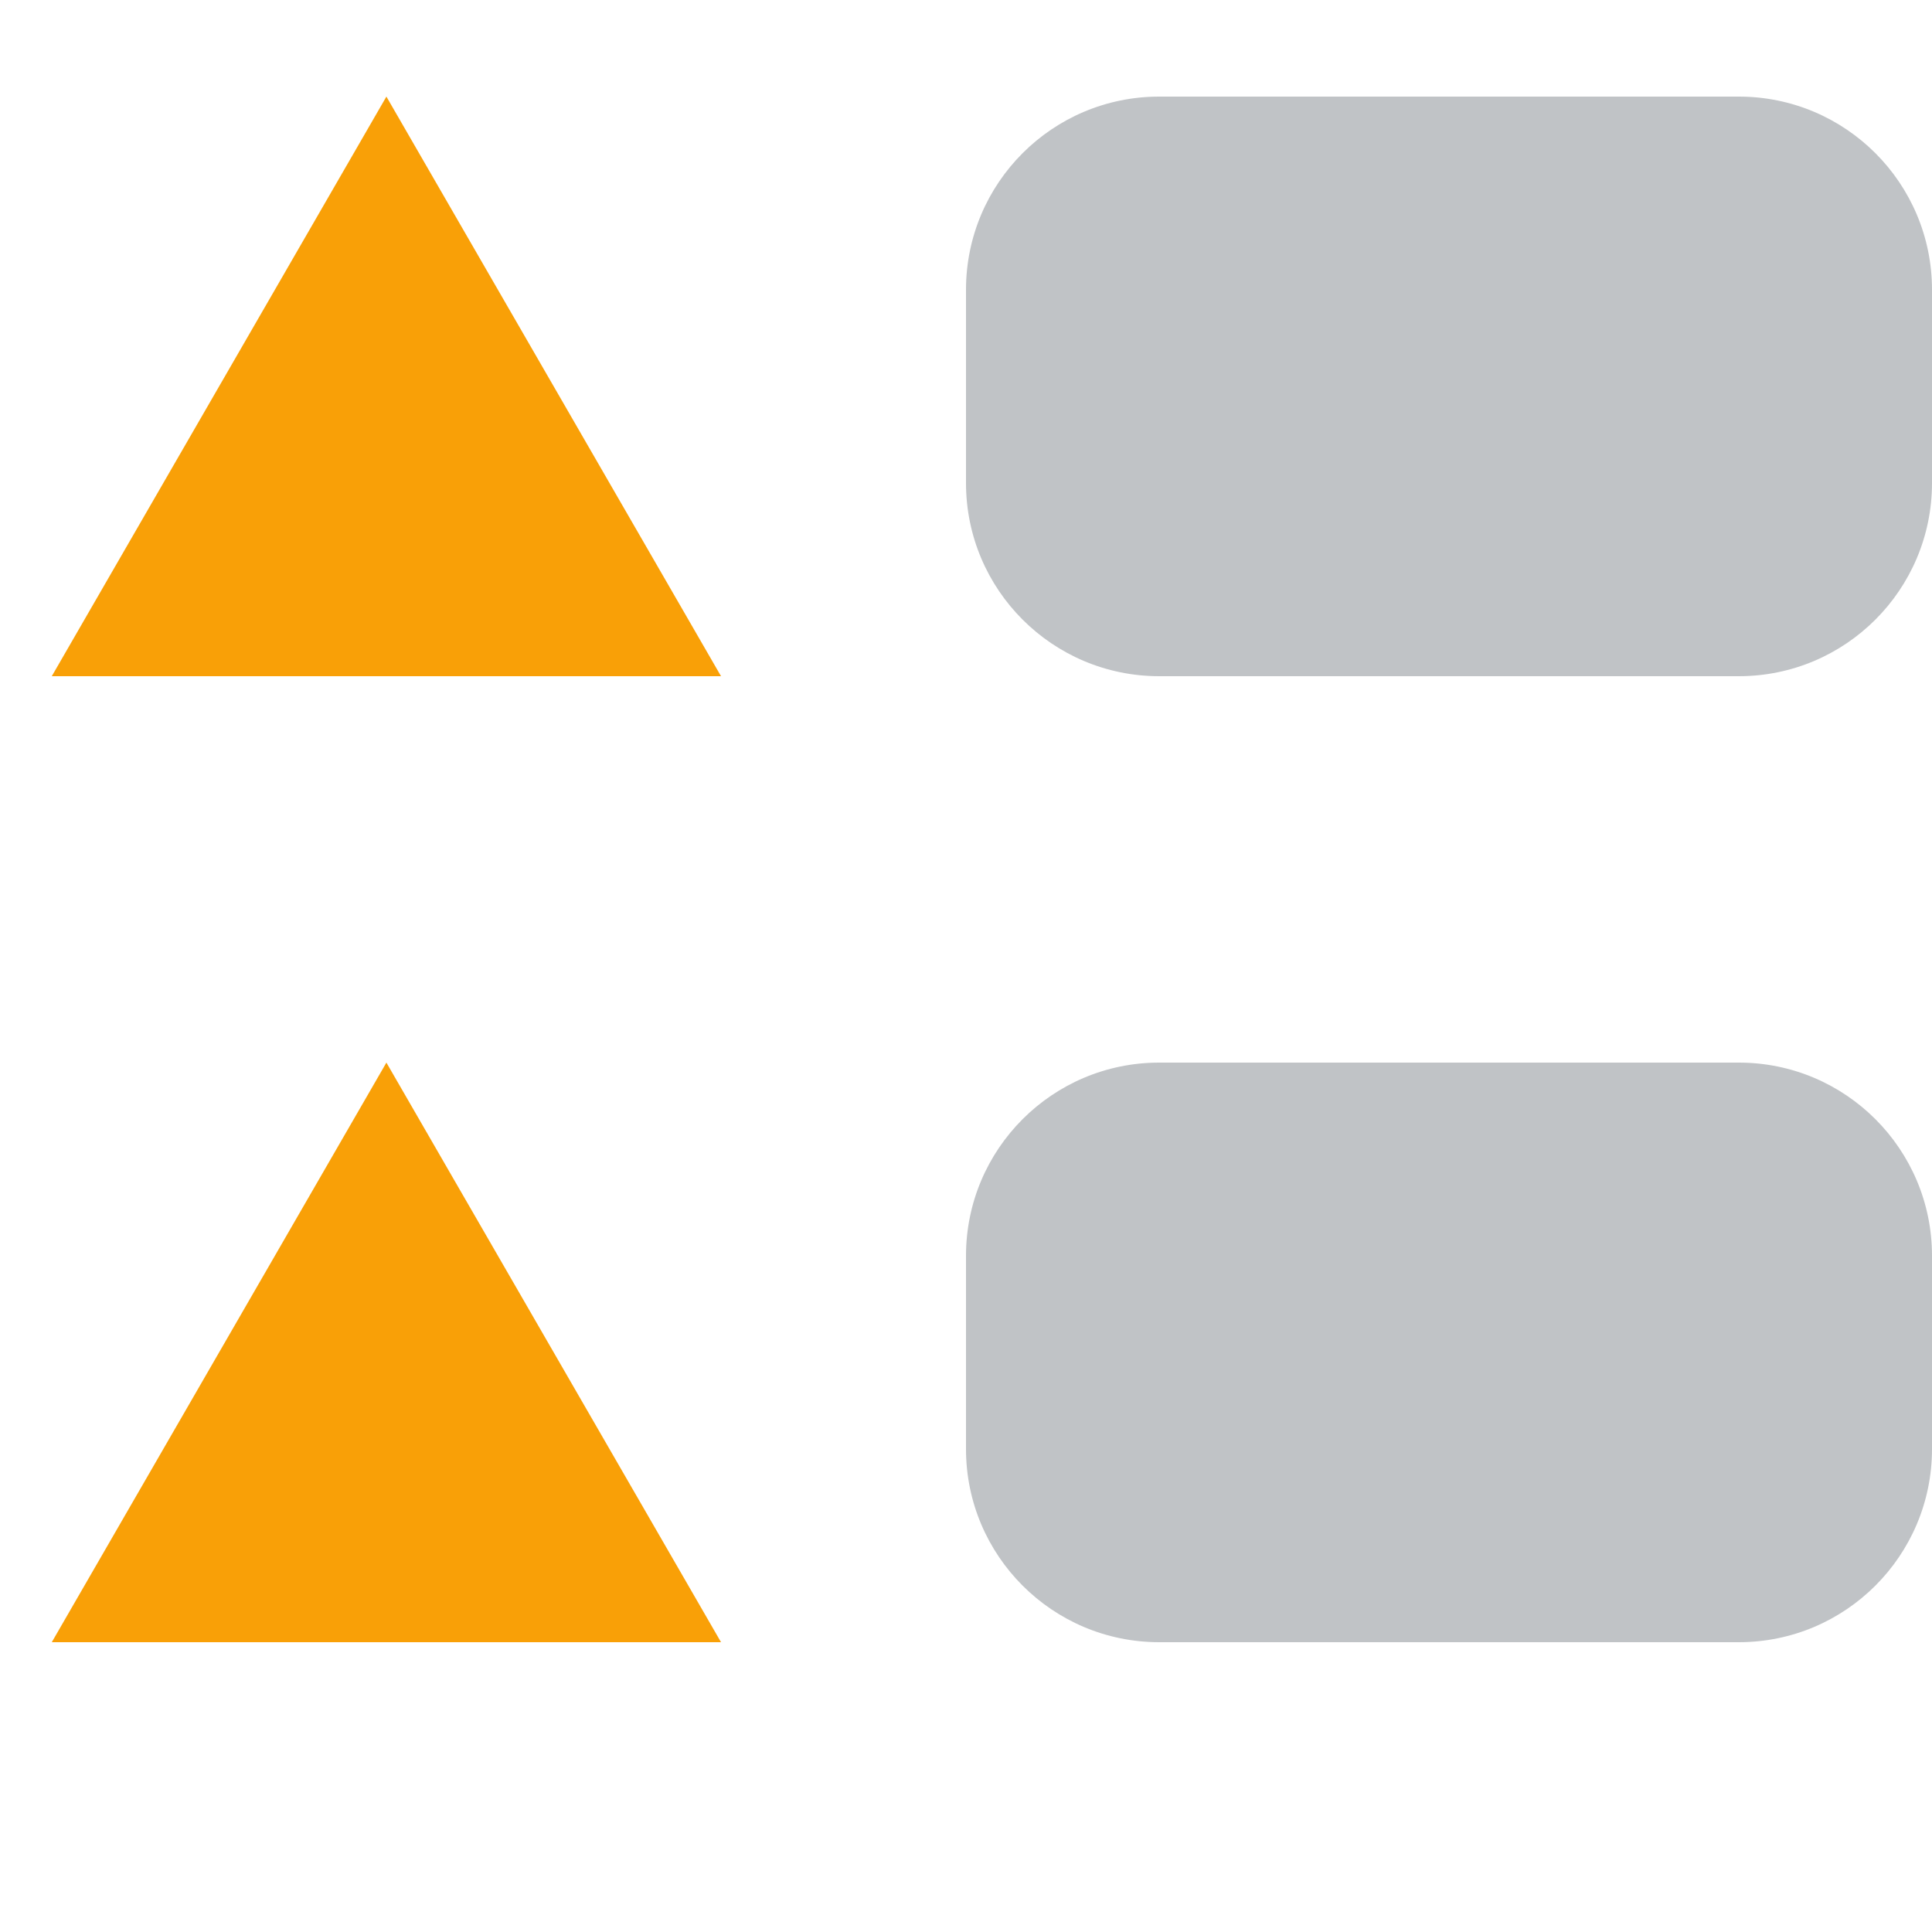
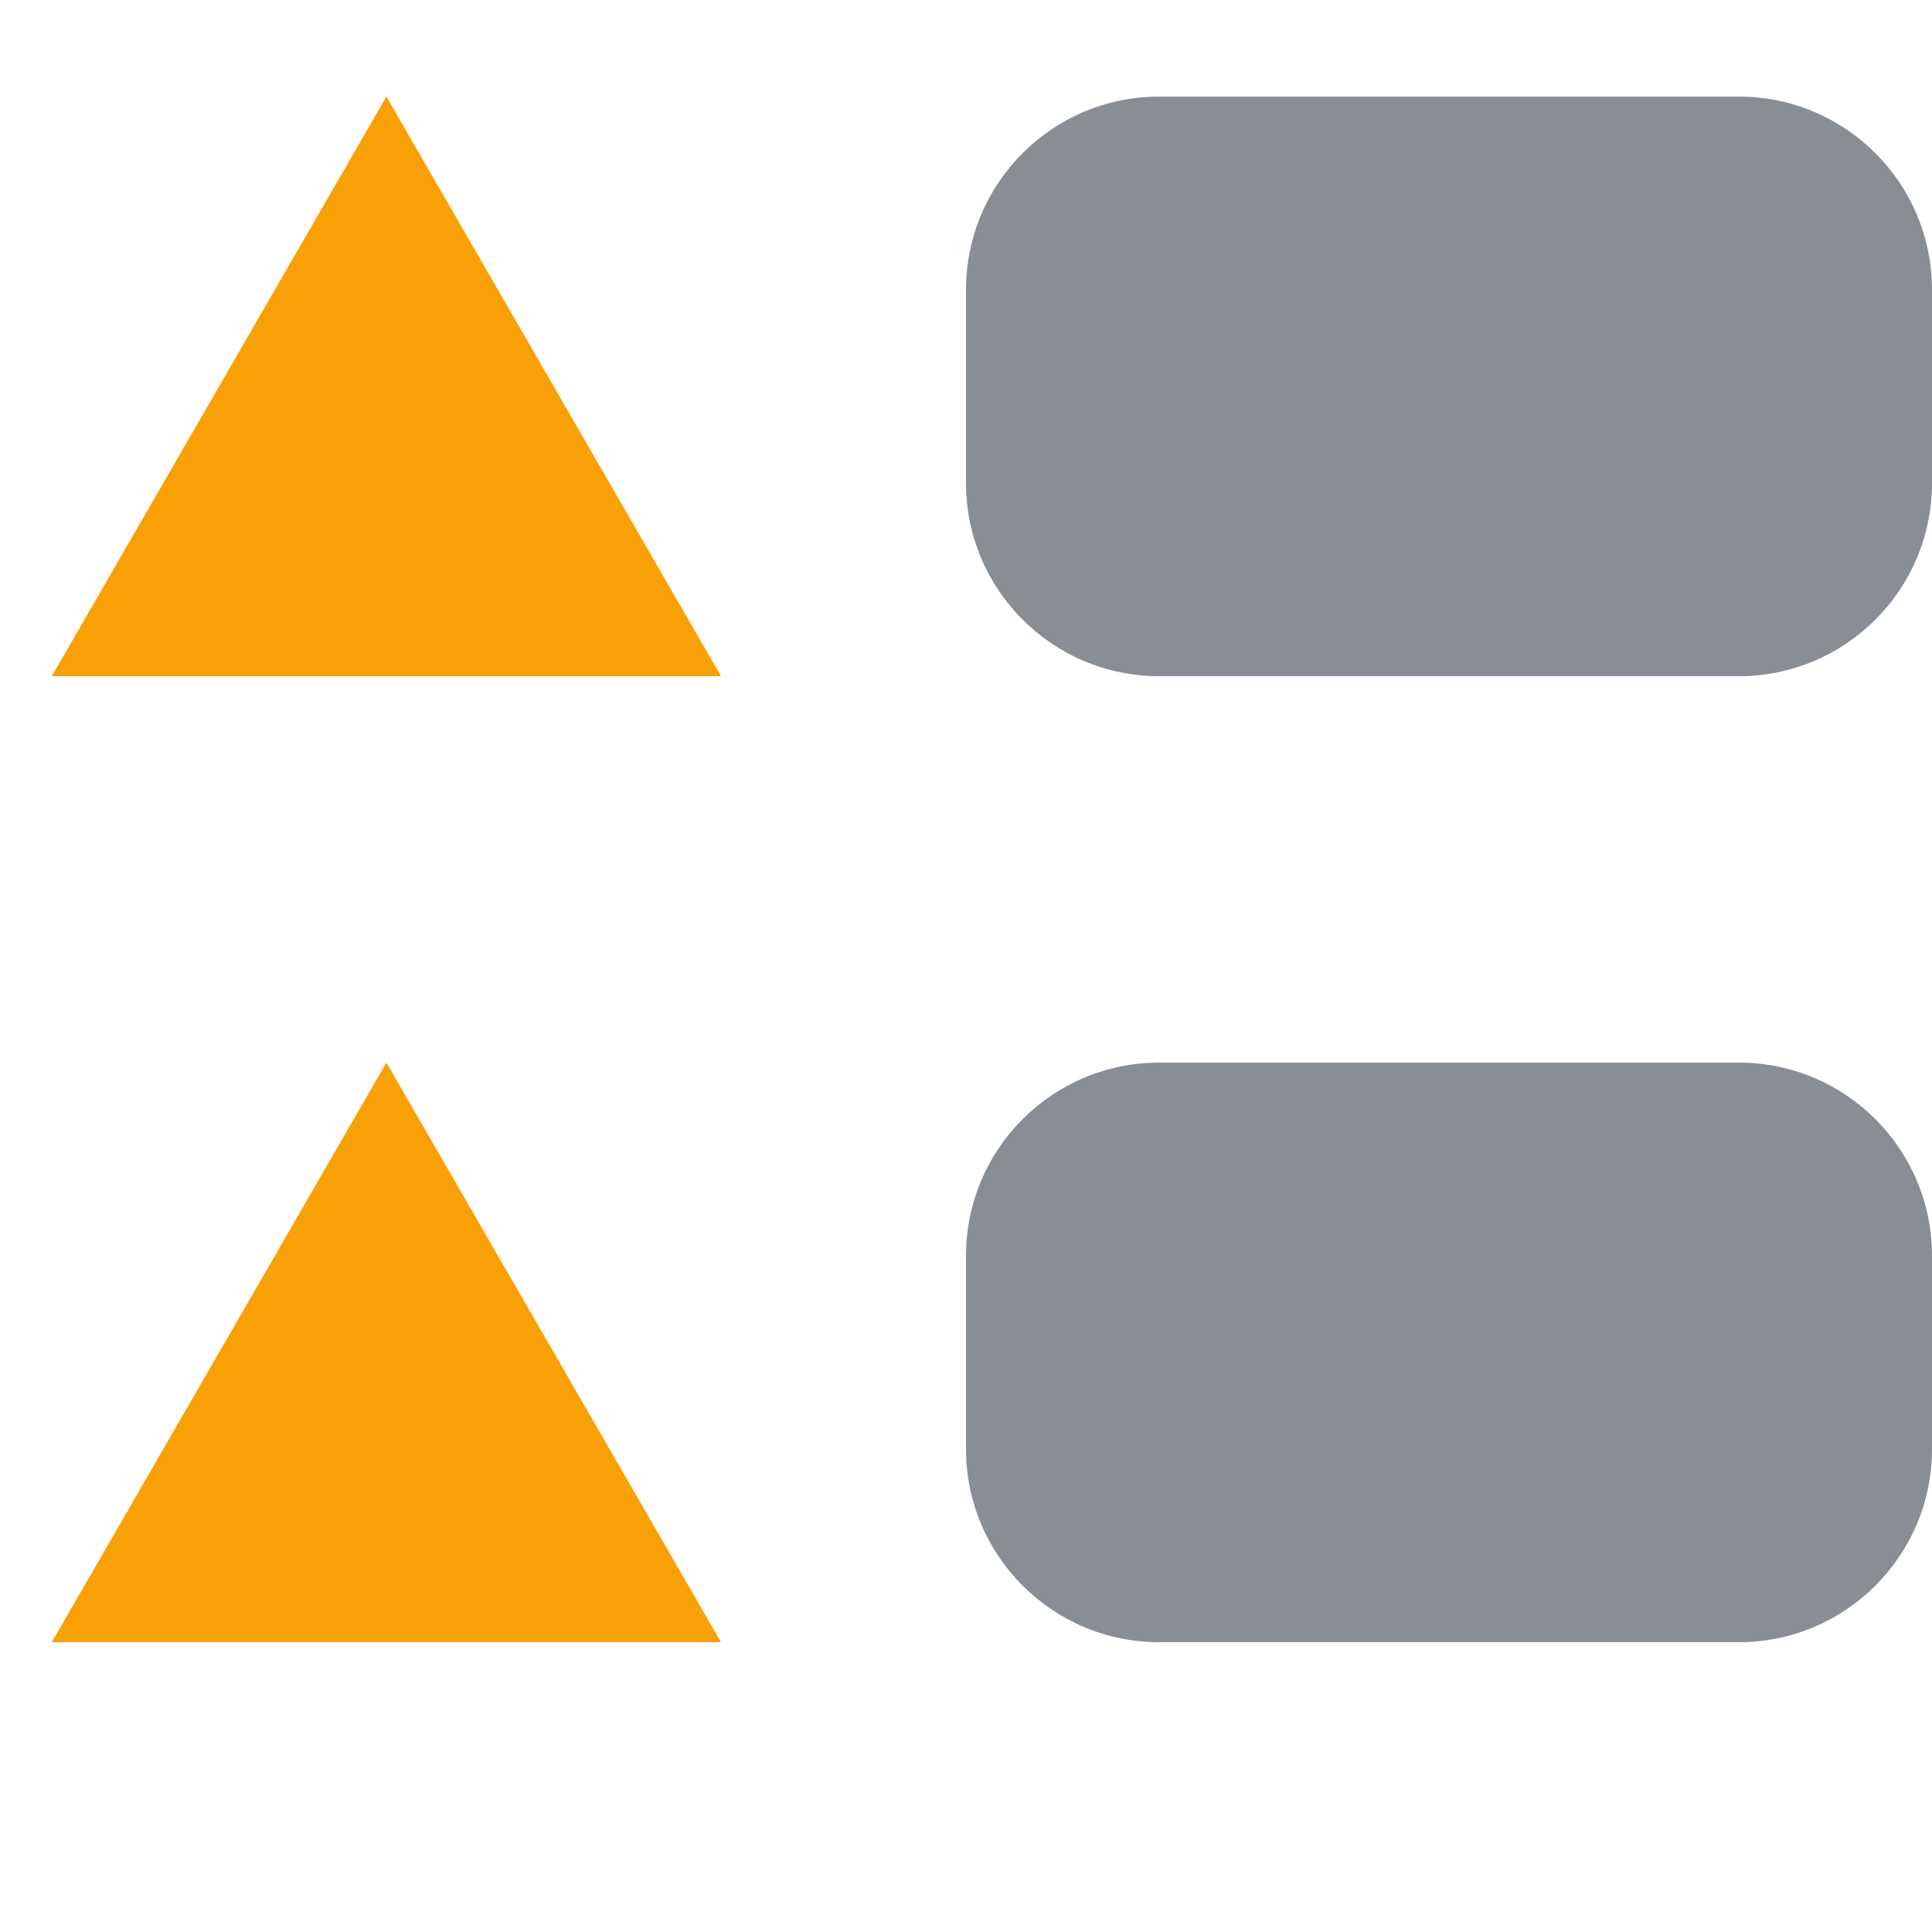
<svg xmlns="http://www.w3.org/2000/svg" width="20" height="20" viewBox="0 0 20 20" fill="none">
  <path d="M4 1L7.464 7H0.536L4 1Z" fill="#F9A007" />
-   <rect x="10" y="1" width="10" height="6" rx="2" fill="#C0C3C6" />
+   <rect x="10" y="1" width="10" height="6" rx="2" fill="#898E94" />
  <path d="M4 11L7.464 17H0.536L4 11Z" fill="#F9A007" />
-   <rect x="10" y="11" width="10" height="6" rx="2" fill="#C0C3C6" />
+   <rect x="10" y="11" width="10" height="6" rx="2" fill="#898E94" />
</svg>
